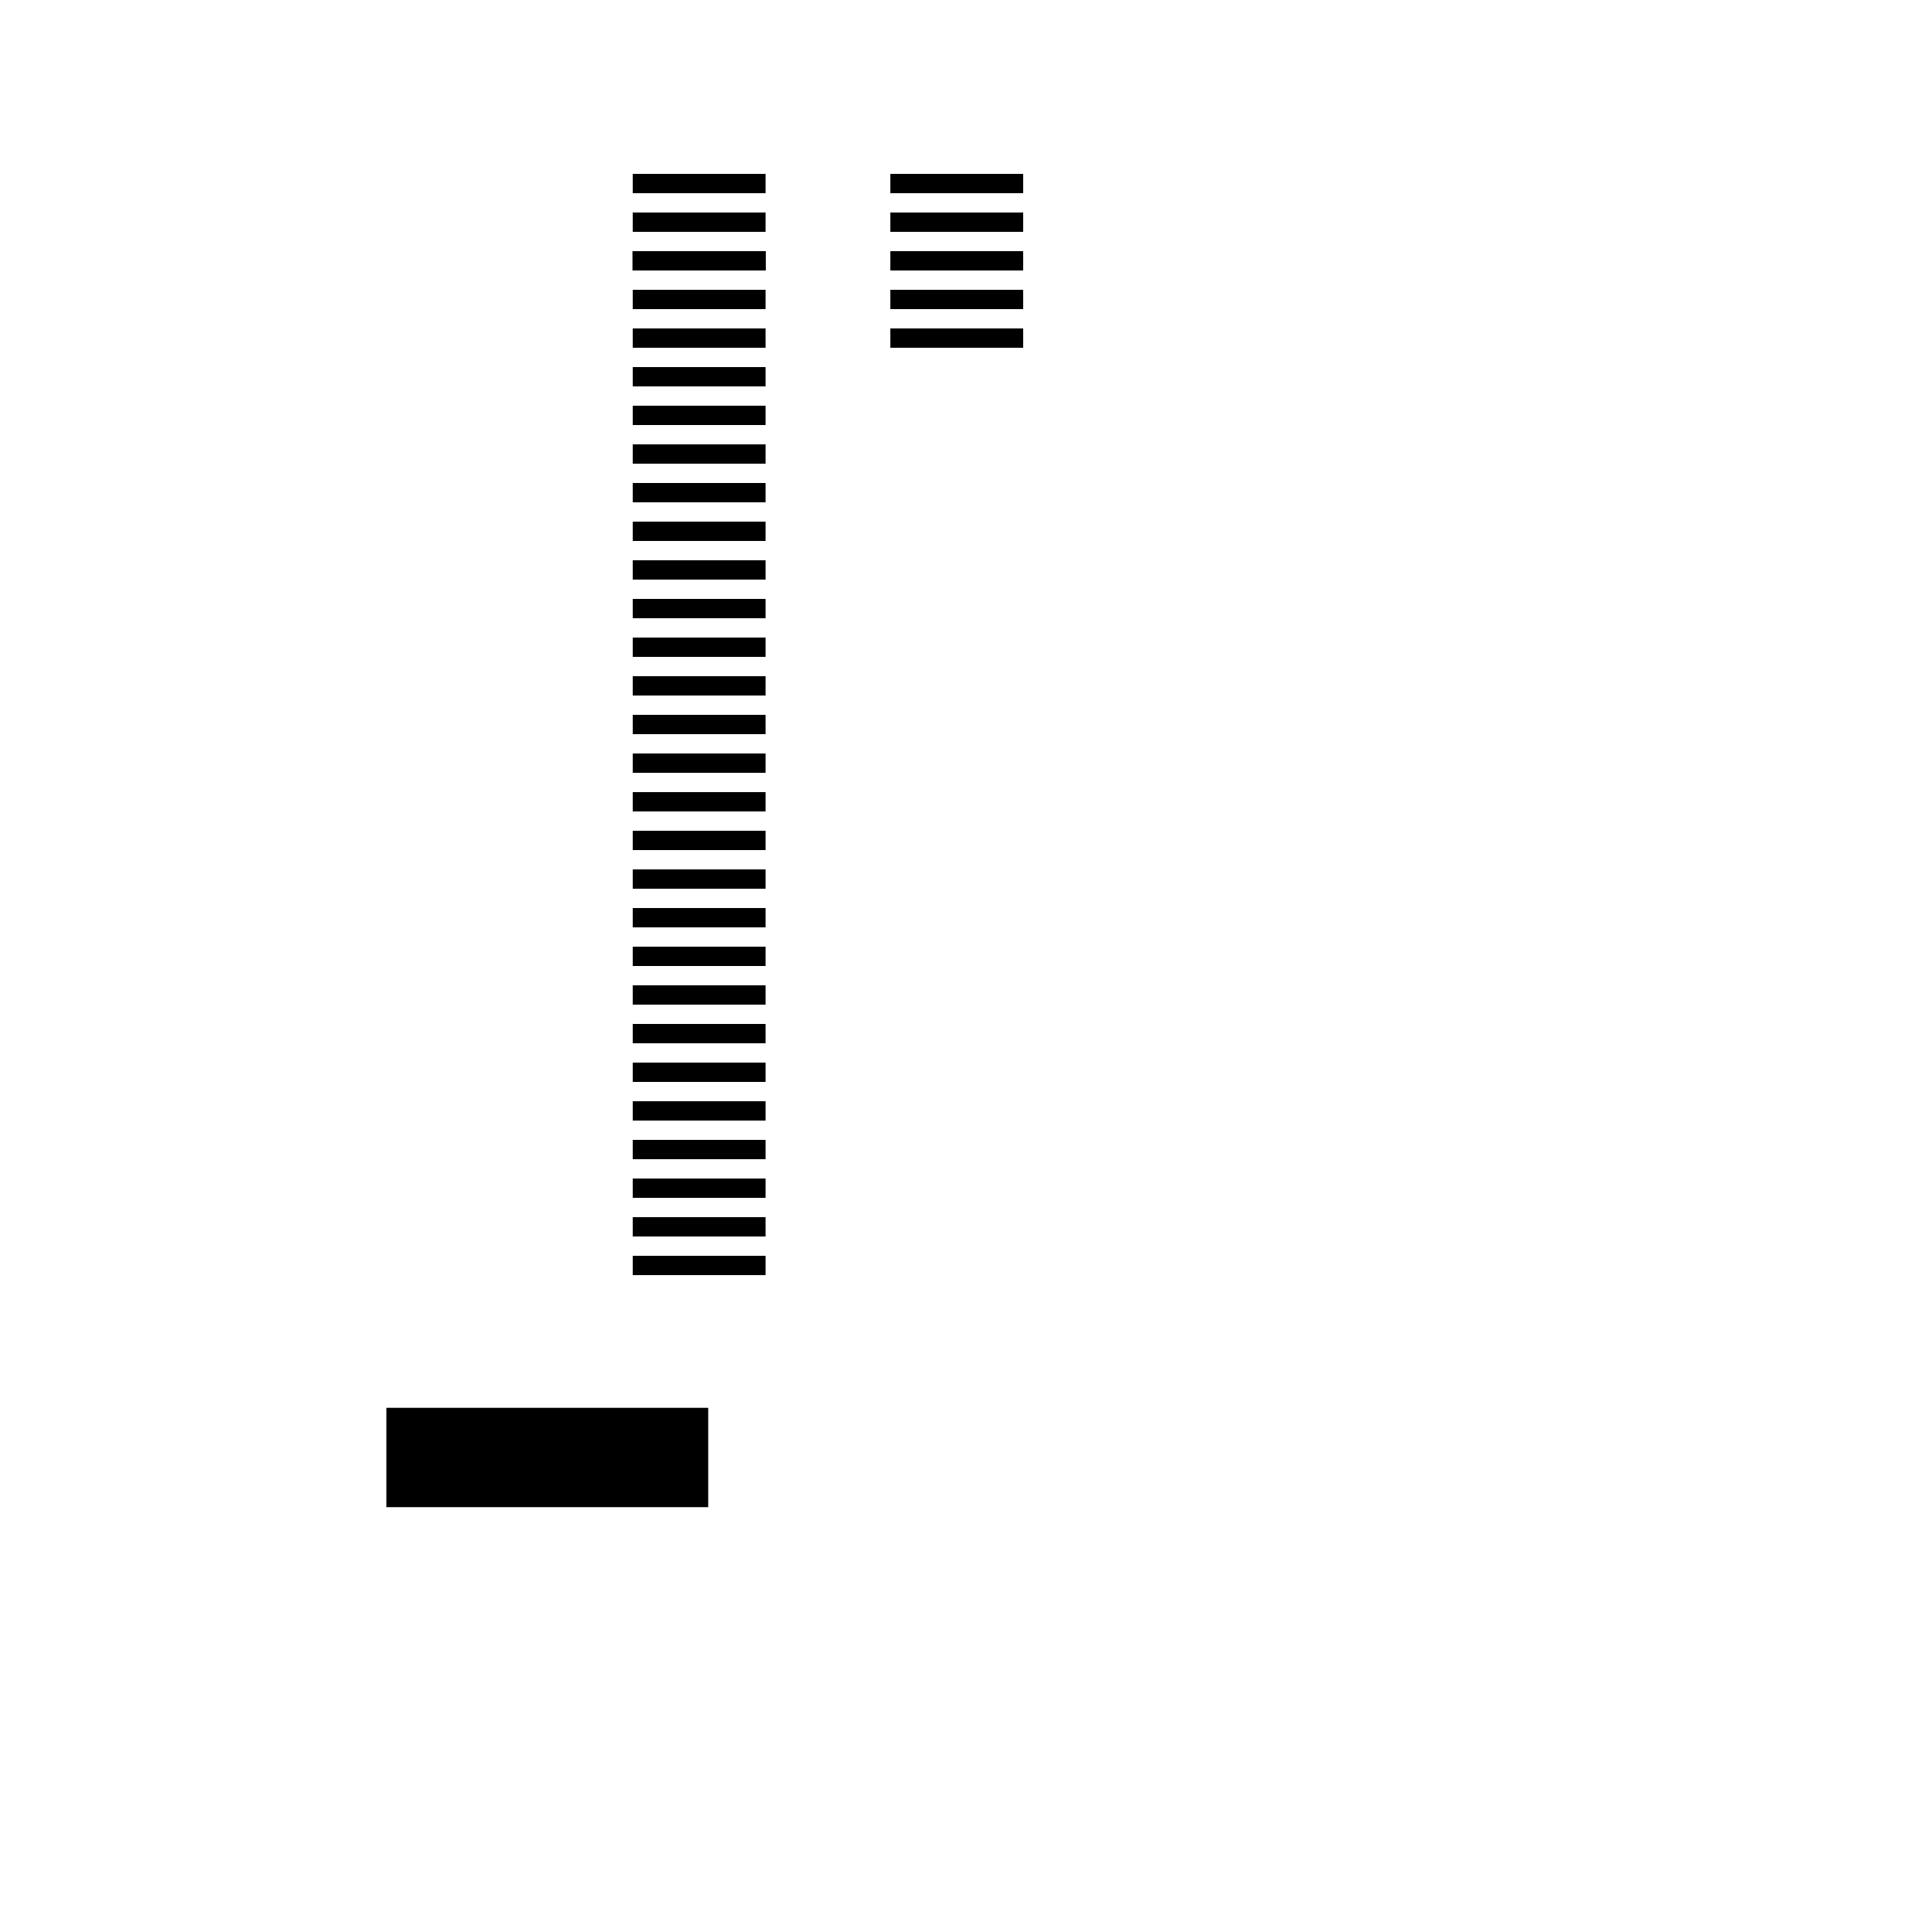
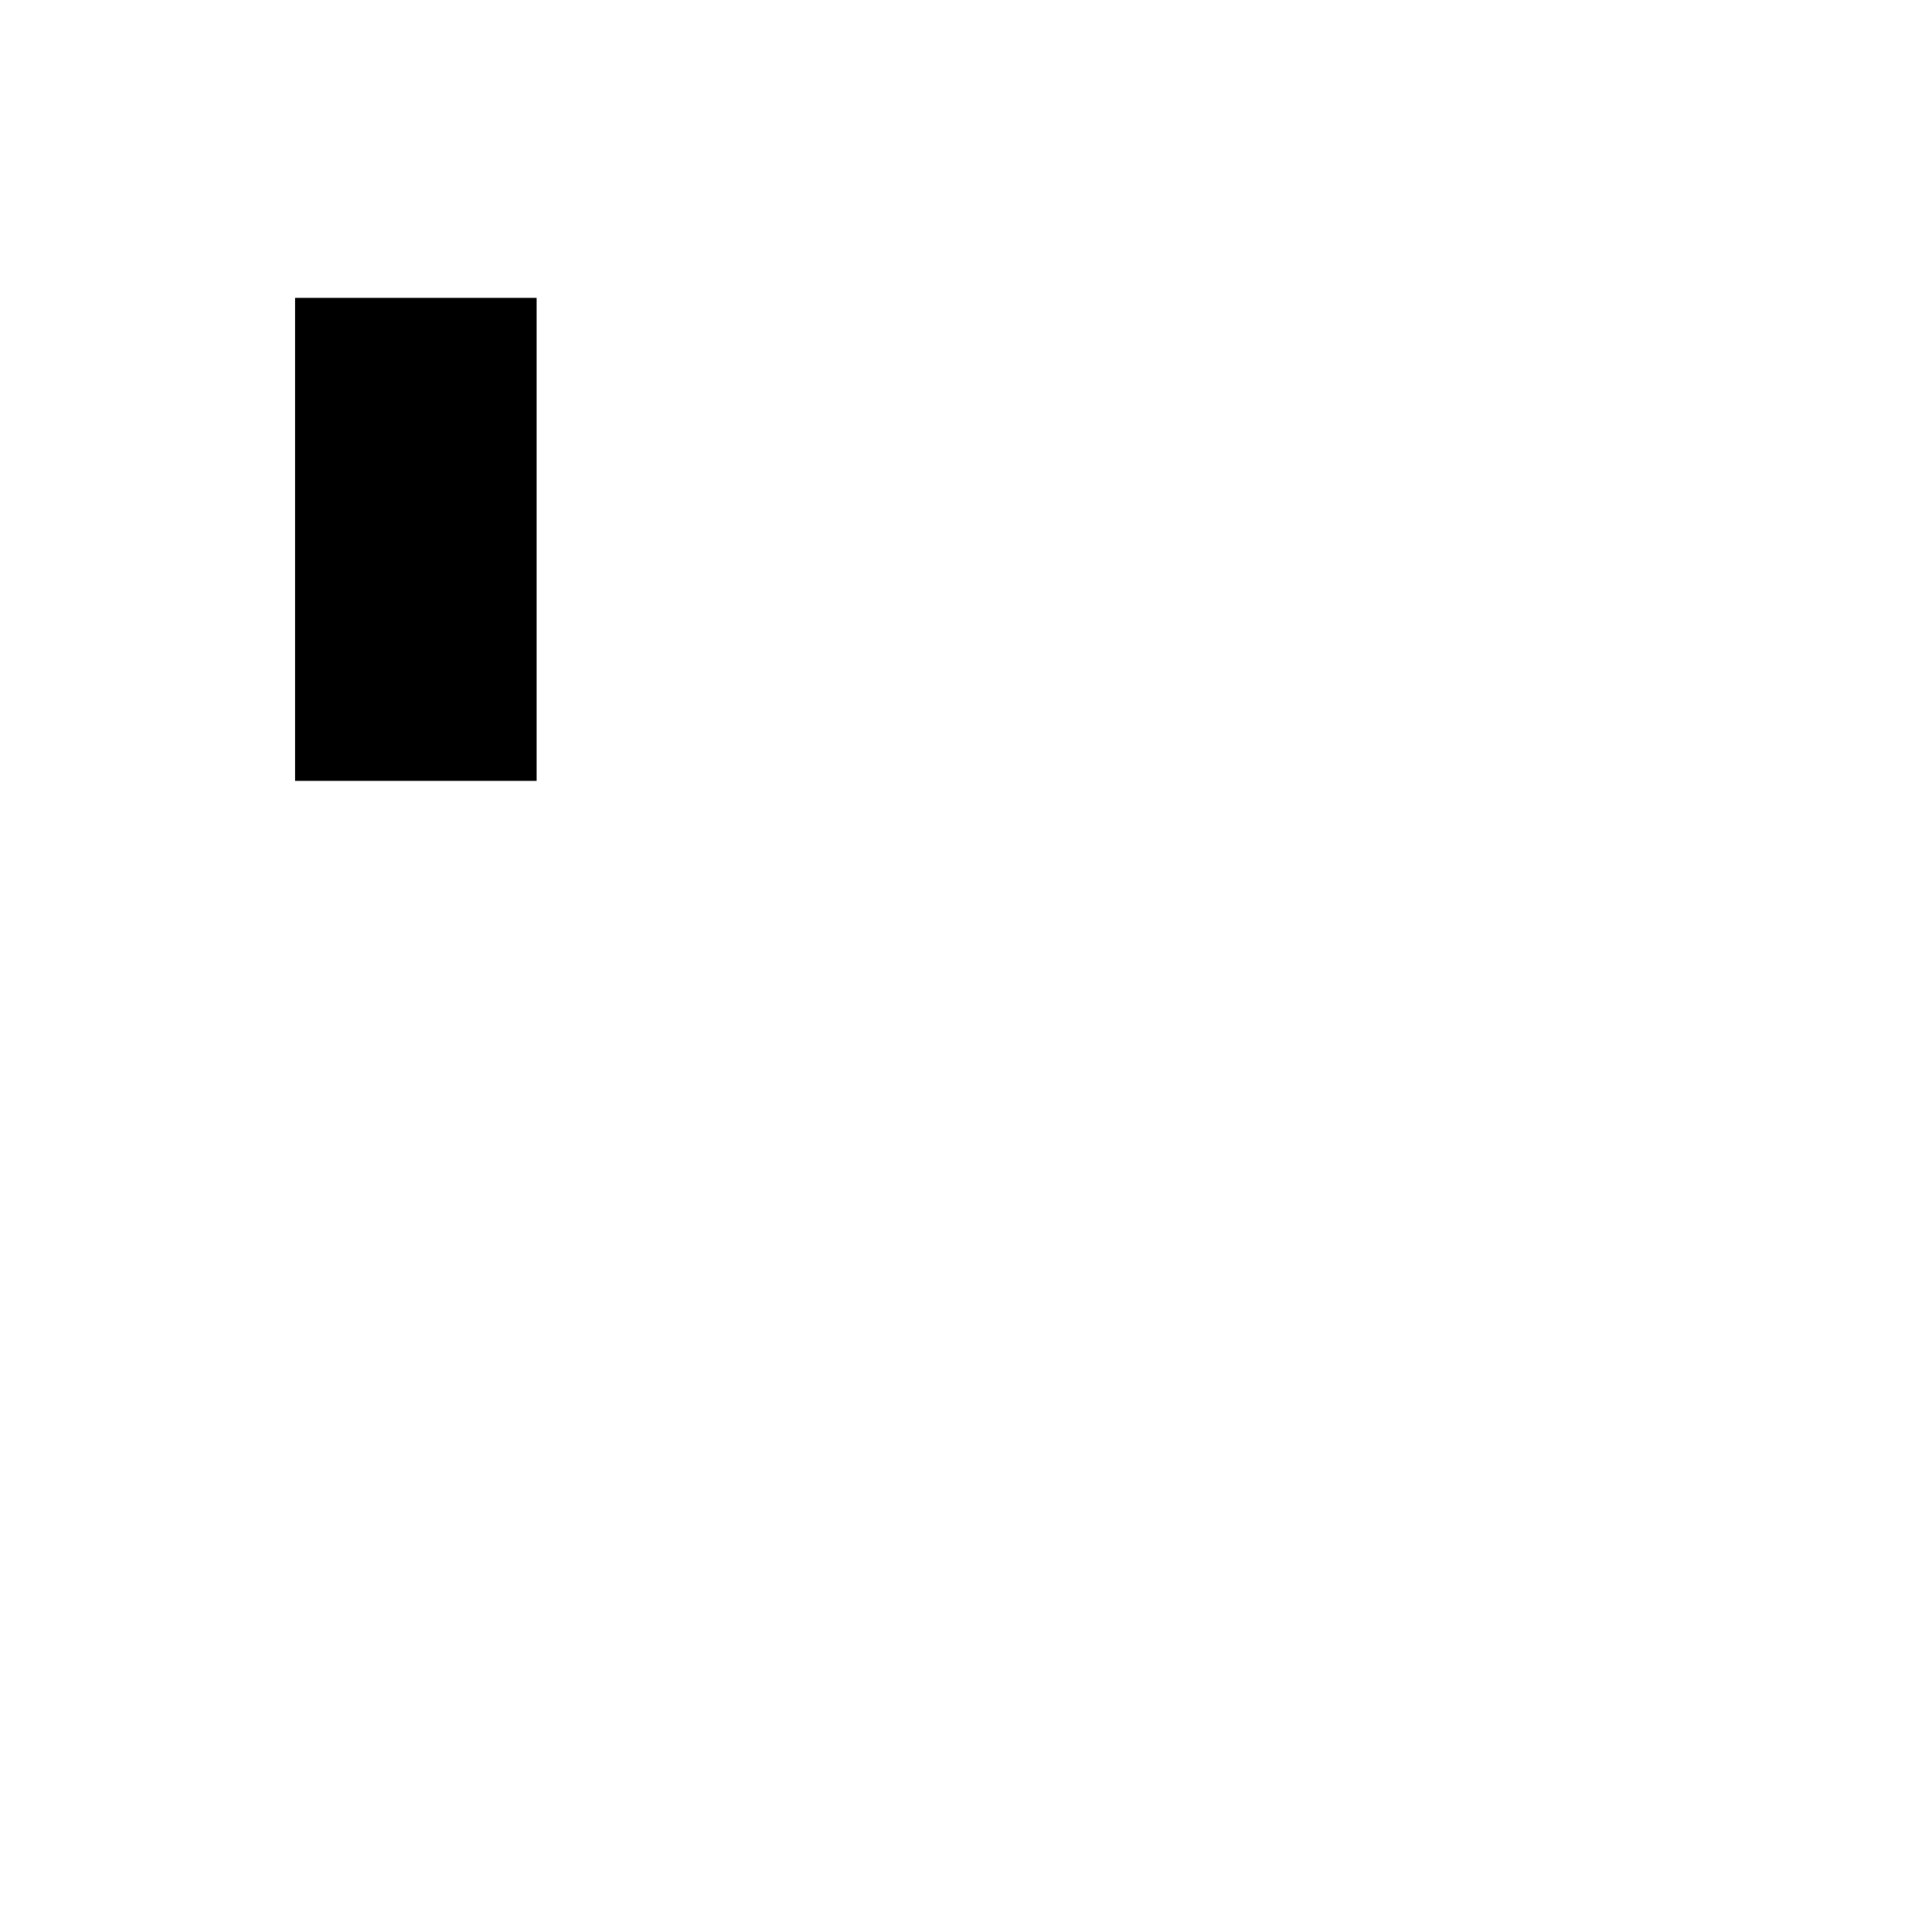
- <svg xmlns="http://www.w3.org/2000/svg" baseProfile="full" data-scale="1:50" height="300.0mm" id="root" version="1.1" viewBox="0 0 300.0 300.0" width="300.0mm">
+ <svg xmlns="http://www.w3.org/2000/svg" baseProfile="full" data-scale="1:100" height="150.0mm" id="root" version="1.1" viewBox="0 0 150.0 150.0" width="150.0mm">
  <defs />
-   <path class="GlobalId-1h1L_DSQL43uJsl0mJK7gd IfcAnnotation PredefinedType-naaldloofhoutlangsarcering" d="M 118.876 105.0 L 98.253 105.0 L 98.253 108 L 118.876 108 L 118.876 105.0" />
-   <path class="GlobalId-0YkXXiMeL5U8N4k39hNlQx IfcAnnotation PredefinedType-naaldhout" d="M 118.876 93 L 98.253 93 L 98.253 96 L 118.876 96 L 118.876 93" />
-   <path class="GlobalId-2UQfw6Bz1EthKFv_oFDk17 IfcAnnotation PredefinedType-metselwerknietgebakkenkunststeen" d="M 118.876 39 L 98.253 39 L 98.253 42 L 118.876 42 L 118.876 39" />
-   <path class="GlobalId-0jD3Ye8qP5fhfDsNChTaU2 IfcAnnotation PredefinedType-gewapendbetontpg" d="M 118.876 51 L 98.253 51 L 98.253 54 L 118.876 54 L 118.876 51" />
-   <path class="GlobalId-2DgjPn3B95Ng2SMLsWroGL IfcAnnotation PredefinedType-nietdragendelichtescheidingswanden" d="M 118.876 45.0 L 98.253 45.0 L 98.253 48 L 118.876 48 L 118.876 45.0" />
-   <path class="GlobalId-2eSI_ad0T8HfrSkIcqT1pk IfcAnnotation PredefinedType-gewapendbetonprefab" d="M 118.876 57 L 98.253 57 L 98.253 60.0 L 118.876 60.0 L 118.876 57" />
-   <path class="GlobalId-01w_2HCpv2DPIDVsv01m_Q IfcAnnotation PredefinedType-ongewapendbeton" d="M 118.876 63 L 98.253 63 L 98.253 66 L 118.876 66 L 118.876 63" />
-   <path class="GlobalId-2IPxsI53j7eurn84bkU8IC IfcAnnotation PredefinedType-natuursteen" d="M 118.876 75.0 L 98.253 75.0 L 98.253 78 L 118.876 78 L 118.876 75.0" />
-   <path class="GlobalId-33sy1snzL66uQCK8dpTQxn IfcAnnotation PredefinedType-sierbeton" d="M 118.876 69 L 98.253 69 L 98.253 72 L 118.876 72 L 118.876 69" />
-   <path class="GlobalId-2mP0MXm5X3ShcbMcKsh3P8 IfcAnnotation PredefinedType-lood" d="M 118.876 147 L 98.253 147 L 98.253 150 L 118.876 150 L 118.876 147" />
-   <path class="GlobalId-3WMDNDJynACRPs_sSmIdZx IfcAnnotation PredefinedType-bekledingsplaat" d="M 118.876 111 L 98.253 111 L 98.253 114 L 118.876 114 L 118.876 111" />
-   <path class="GlobalId-1evnU3BD55sea2oG0EJKy6 IfcAnnotation PredefinedType-zand" d="M 118.876 183 L 98.253 183 L 98.253 186 L 118.876 186 L 118.876 183" />
-   <path class="GlobalId-34Bh5__z9D0hMeOfSIcaDy IfcAnnotation PredefinedType-zink" d="M 118.876 153 L 98.253 153 L 98.253 156 L 118.876 156 L 118.876 153" />
-   <path class="GlobalId-2Iy8dfWfbBYg_1gX0ZTY7o IfcAnnotation PredefinedType-afdichtingsmiddel" d="M 118.876 165 L 98.253 165 L 98.253 168 L 118.876 168 L 118.876 165" />
-   <path class="GlobalId-2meT0whVP5uAOdbDNosjWZ IfcAnnotation PredefinedType-bitumen" d="M 118.876 171 L 98.253 171 L 98.253 174 L 118.876 174 L 118.876 171" />
-   <path class="GlobalId-2ZW$qeF991Zf_5j9kO42V$ IfcAnnotation PredefinedType-isolatie" d="M 118.876 117 L 98.253 117 L 98.253 120.0 L 118.876 120.0 L 118.876 117" />
-   <path class="GlobalId-1UZMLDtt18BPue_jXCbauC IfcAnnotation PredefinedType-staal" d="M 118.876 123 L 98.253 123 L 98.253 126 L 118.876 126 L 118.876 123" />
-   <path class="GlobalId-1XpB2UwqX7Lerr8qh0wkoN IfcAnnotation PredefinedType-aluminium" d="M 118.876 129 L 98.253 129 L 98.253 132 L 118.876 132 L 118.876 129" />
-   <path class="GlobalId-3caIXK4TbEgeJI2alqHoTi IfcAnnotation PredefinedType-brons" d="M 118.876 135 L 98.253 135 L 98.253 138 L 118.876 138 L 118.876 135" />
-   <path class="GlobalId-3R9da5tzP7N9DRYKBQzhWg IfcAnnotation PredefinedType-grind" d="M 118.876 189 L 98.253 189 L 98.253 192 L 118.876 192 L 118.876 189" />
-   <path class="GlobalId-0XazL$TZvCJA699z4H9NIe IfcAnnotation PredefinedType-koper" d="M 118.876 141 L 98.253 141 L 98.253 144 L 118.876 144 L 118.876 141" />
-   <path class="GlobalId-0IfZ$HSHnELQkunhe84dih IfcAnnotation PredefinedType-kunststof" d="M 118.876 159 L 98.253 159 L 98.253 162 L 118.876 162 L 118.876 159" />
-   <path class="GlobalId-3dztr_gX97V8Ifms9x1iqK IfcAnnotation PredefinedType-specialesteenachtigematerialen" d="M 118.876 33 L 98.253 33 L 98.253 36 L 118.876 36 L 118.876 33" />
-   <path class="GlobalId-1w3ZpOQnP8sQR6JJTwrvlc IfcAnnotation PredefinedType-maaiveld" d="M 118.876 177 L 98.253 177 L 98.253 180 L 118.876 180 L 118.876 177" />
-   <path class="GlobalId-2Cu_CjQQv4hgzqrjaGE746 IfcAnnotation PredefinedType-concrete" d="M 158.876 39 L 138.253 39 L 138.253 42 L 158.876 42 L 158.876 39" />
-   <path class="GlobalId-1wHjj9EmX0FuTkj6rGk1WZ IfcAnnotation PredefinedType-metselwerkbaksteen" d="M 118.876 27 L 98.253 27 L 98.253 30.0 L 118.876 30.0 L 118.876 27" />
-   <path class="GlobalId-1uQJqLKtbCrQCCkhEDCkgt IfcAnnotation PredefinedType-sand" d="M 158.876 33 L 138.253 33 L 138.253 36 L 158.876 36 L 158.876 33" />
-   <path class="GlobalId-01hS9KT4D3e8bfkcR$3gQr IfcAnnotation PredefinedType-enkelewandvloerafwerking" d="M 118.876 81 L 98.253 81 L 98.253 84 L 118.876 84 L 118.876 81" />
-   <path class="GlobalId-3NuMJiC7P8GREt$pFBvXOK IfcAnnotation PredefinedType-samengesteldewandvloerafwerking" d="M 118.876 87 L 98.253 87 L 98.253 90.0 L 118.876 90.0 L 118.876 87" />
-   <path class="GlobalId-3sMFK5Y9n27fG8wttIunnc IfcAnnotation PredefinedType-loofhout" d="M 118.876 99 L 98.253 99 L 98.253 102 L 118.876 102 L 118.876 99" />
-   <path class="GlobalId-1wHjj9EmX0FuTkj6rGk1WZ IfcAnnotation PredefinedType-earth" d="M 158.876 27 L 138.253 27 L 138.253 30.0 L 158.876 30.0 L 158.876 27" />
-   <path class="GlobalId-2NWTdJ2y58ZfVwoOfuroC7 IfcAnnotation PredefinedType-metselwerknietgebakkenkunststeen" d="M 118.876 39 L 98.253 39 L 98.253 42 L 118.876 42 L 118.876 39" />
-   <path class="GlobalId-2QLoU09Yv26Osd3Vjr78Cq IfcAnnotation PredefinedType-metselwerknietgebakkenkunststeen" d="M 118.876 39 L 98.253 39 L 98.253 42 L 118.876 42 L 118.876 39" />
-   <path class="GlobalId-39U92qQdrA3Bjl302ldGiJ IfcAnnotation PredefinedType-sand" d="M 158.876 45.0 L 138.253 45.0 L 138.253 48 L 158.876 48 L 158.876 45.0" />
-   <path class="GlobalId-0sV2uu0G16BwDXOTfYl0Uv IfcAnnotation PredefinedType-grass" d="M 158.876 51 L 138.253 51 L 138.253 54 L 158.876 54 L 158.876 51" />
-   <path class="GlobalId-1KCr_X0Vr5_hQ0M6he5MB9 IfcAnnotation PredefinedType-water" d="M 118.876 195 L 98.253 195 L 98.253 198 L 118.876 198 L 118.876 195" />
-   <path class="GlobalId-19SZJV4g1DoA$YqsDz7adp IfcAnnotation PredefinedType-grind" d="M 109.972 218.604 L 60.0 218.604 L 60.0 234.032 L 109.972 234.032 L 109.972 218.604" />
-   <text dominant-baseline="baseline" style="font-size: 0;" text-anchor="start" transform="translate(12.18297, 29.00168) rotate(-0.0)">
-     <tspan class="GlobalId-34PgiujS52aB6GaaSTPuLJ IfcAnnotation PredefinedType-TEXT small" dy="0em" x="0" y="0">NEN47_1_metselwerk_baksteen</tspan>
-   </text>
-   <text dominant-baseline="baseline" style="font-size: 0;" text-anchor="start" transform="translate(12.18297, 35.00169) rotate(-0.0)">
-     <tspan class="GlobalId-32oNFNrPr0RQLrNP3Ni6by IfcAnnotation PredefinedType-TEXT small" dy="0em" x="0" y="0">NEN47_2_speciale_steenachtige_materialen</tspan>
-   </text>
-   <text dominant-baseline="baseline" style="font-size: 0;" text-anchor="start" transform="translate(12.18297, 41.00169) rotate(-0.0)">
-     <tspan class="GlobalId-0or$4v$u1Cvf3MiP7VOrrX IfcAnnotation PredefinedType-TEXT small" dy="0em" x="0" y="0">NEN47_3_metselwerk_niet_gebakken_kunststeen</tspan>
-   </text>
-   <text dominant-baseline="baseline" style="font-size: 0;" text-anchor="start" transform="translate(12.18297, 41.00169) rotate(-0.0)">
-     <tspan class="GlobalId-0s7cCRHaD5NODHA2rQAEVK IfcAnnotation PredefinedType-TEXT small" dy="0em" x="0" y="0">NEN47_3_metselwerk_niet_gebakken_kunststeen</tspan>
-   </text>
-   <text dominant-baseline="baseline" style="font-size: 0;" text-anchor="start" transform="translate(12.18297, 41.00169) rotate(-0.0)">
-     <tspan class="GlobalId-3j5pwrYyH9dfPjLyp0v16p IfcAnnotation PredefinedType-TEXT small" dy="0em" x="0" y="0">NEN47_3_metselwerk_niet_gebakken_kunststeen</tspan>
-   </text>
-   <text dominant-baseline="baseline" style="font-size: 0;" text-anchor="start" transform="translate(12.18297, 47.00169) rotate(-0.0)">
-     <tspan class="GlobalId-3N$5BRv2z29BbjgPiIpxqt IfcAnnotation PredefinedType-TEXT small" dy="0em" x="0" y="0">NEN47_3_metselwerk_niet_gebakken_kunststeen</tspan>
-   </text>
-   <text dominant-baseline="baseline" style="font-size: 0;" text-anchor="start" transform="translate(12.18297, 53.00169) rotate(-0.0)">
-     <tspan class="GlobalId-0$tz0y2kP8W9y70TT9Q8VD IfcAnnotation PredefinedType-TEXT small" dy="0em" x="0" y="0">NEN47_3_metselwerk_niet_gebakken_kunststeen</tspan>
-   </text>
-   <text dominant-baseline="baseline" style="font-size: 0;" text-anchor="start" transform="translate(12.18297, 59.00169) rotate(-0.0)">
-     <tspan class="GlobalId-3vUshLqCj2weRVzbb0_TbM IfcAnnotation PredefinedType-TEXT small" dy="0em" x="0" y="0">NEN47_3_metselwerk_niet_gebakken_kunststeen</tspan>
-   </text>
-   <text dominant-baseline="baseline" style="font-size: 0;" text-anchor="start" transform="translate(12.18297, 65.00169) rotate(-0.0)">
-     <tspan class="GlobalId-242gXvIVL0Lx0vc0dgaHE9 IfcAnnotation PredefinedType-TEXT small" dy="0em" x="0" y="0">NEN47_3_metselwerk_niet_gebakken_kunststeen</tspan>
-   </text>
-   <text dominant-baseline="baseline" style="font-size: 0;" text-anchor="start" transform="translate(12.18297, 71.00169) rotate(-0.0)">
-     <tspan class="GlobalId-0$zHdpo9j0XhxIgDJQEKdd IfcAnnotation PredefinedType-TEXT small" dy="0em" x="0" y="0">NEN47_3_metselwerk_niet_gebakken_kunststeen</tspan>
-   </text>
-   <text dominant-baseline="baseline" style="font-size: 0;" text-anchor="start" transform="translate(12.18297, 77.00169) rotate(-0.0)">
-     <tspan class="GlobalId-2k4496yi14EwqGny3bHQUk IfcAnnotation PredefinedType-TEXT small" dy="0em" x="0" y="0">NEN47_3_metselwerk_niet_gebakken_kunststeen</tspan>
-   </text>
-   <text dominant-baseline="baseline" style="font-size: 0;" text-anchor="start" transform="translate(12.18297, 83.00169) rotate(-0.0)">
-     <tspan class="GlobalId-1XKv5u7JvD1fpy8PxKBHH_ IfcAnnotation PredefinedType-TEXT small" dy="0em" x="0" y="0">NEN47_3_metselwerk_niet_gebakken_kunststeen</tspan>
-   </text>
-   <text dominant-baseline="baseline" style="font-size: 0;" text-anchor="start" transform="translate(12.18297, 89.00169) rotate(-0.0)">
-     <tspan class="GlobalId-2Agi$G8Uf2Zu7ZVd9RVw2A IfcAnnotation PredefinedType-TEXT small" dy="0em" x="0" y="0">NEN47_3_metselwerk_niet_gebakken_kunststeen</tspan>
-   </text>
-   <text dominant-baseline="baseline" style="font-size: 0;" text-anchor="start" transform="translate(12.18297, 95.00168) rotate(-0.0)">
-     <tspan class="GlobalId-2cCxF7tgrFzffLnBdYpiD0 IfcAnnotation PredefinedType-TEXT small" dy="0em" x="0" y="0">NEN47_3_metselwerk_niet_gebakken_kunststeen</tspan>
-   </text>
-   <text dominant-baseline="baseline" style="font-size: 0;" text-anchor="start" transform="translate(12.18297, 101.0017) rotate(-0.0)">
-     <tspan class="GlobalId-0S05CeeCjBjeBKijeWUOb3 IfcAnnotation PredefinedType-TEXT small" dy="0em" x="0" y="0">NEN47_3_metselwerk_niet_gebakken_kunststeen</tspan>
-   </text>
-   <text dominant-baseline="baseline" style="font-size: 0;" text-anchor="start" transform="translate(12.18297, 107.0017) rotate(-0.0)">
-     <tspan class="GlobalId-0fbkrpS1f9muz6u9ETSg44 IfcAnnotation PredefinedType-TEXT small" dy="0em" x="0" y="0">NEN47_3_metselwerk_niet_gebakken_kunststeen</tspan>
-   </text>
-   <text dominant-baseline="baseline" style="font-size: 0;" text-anchor="start" transform="translate(12.18297, 113.0017) rotate(-0.0)">
-     <tspan class="GlobalId-1CbRjc5n5ENgKeaRrLbKEv IfcAnnotation PredefinedType-TEXT small" dy="0em" x="0" y="0">NEN47_3_metselwerk_niet_gebakken_kunststeen</tspan>
-   </text>
-   <text dominant-baseline="baseline" style="font-size: 0;" text-anchor="start" transform="translate(12.18297, 119.0017) rotate(-0.0)">
-     <tspan class="GlobalId-3dmHGAUCf4m9KvwiD3o7Zp IfcAnnotation PredefinedType-TEXT small" dy="0em" x="0" y="0">NEN47_3_metselwerk_niet_gebakken_kunststeen</tspan>
-   </text>
-   <text dominant-baseline="baseline" style="font-size: 0;" text-anchor="start" transform="translate(12.18297, 125.0017) rotate(-0.0)">
-     <tspan class="GlobalId-0PNqIUkeb7kP5o3R_CFWrj IfcAnnotation PredefinedType-TEXT small" dy="0em" x="0" y="0">NEN47_3_metselwerk_niet_gebakken_kunststeen</tspan>
-   </text>
-   <text dominant-baseline="baseline" style="font-size: 0;" text-anchor="start" transform="translate(12.18297, 131.0017) rotate(-0.0)">
-     <tspan class="GlobalId-3i3HmdkGf53RkPCNMNgg7c IfcAnnotation PredefinedType-TEXT small" dy="0em" x="0" y="0">NEN47_3_metselwerk_niet_gebakken_kunststeen</tspan>
-   </text>
-   <text dominant-baseline="baseline" style="font-size: 0;" text-anchor="start" transform="translate(12.18297, 137.0017) rotate(-0.0)">
-     <tspan class="GlobalId-3gL$gkTPL2ZwZ98AS8MnUs IfcAnnotation PredefinedType-TEXT small" dy="0em" x="0" y="0">NEN47_3_metselwerk_niet_gebakken_kunststeen</tspan>
-   </text>
-   <text dominant-baseline="baseline" style="font-size: 0;" text-anchor="start" transform="translate(12.18297, 143.0017) rotate(-0.0)">
-     <tspan class="GlobalId-3uwlrknU551AU9Dnd8jlmp IfcAnnotation PredefinedType-TEXT small" dy="0em" x="0" y="0">NEN47_3_metselwerk_niet_gebakken_kunststeen</tspan>
-   </text>
-   <text dominant-baseline="baseline" style="font-size: 0;" text-anchor="start" transform="translate(12.18297, 149.0017) rotate(-0.0)">
-     <tspan class="GlobalId-1NLajYdqXAlQfD62KeyuBr IfcAnnotation PredefinedType-TEXT small" dy="0em" x="0" y="0">NEN47_3_metselwerk_niet_gebakken_kunststeen</tspan>
-   </text>
-   <text dominant-baseline="baseline" style="font-size: 0;" text-anchor="start" transform="translate(12.18297, 155.0017) rotate(-0.0)">
-     <tspan class="GlobalId-3UuvBfaEf53wbp2TK5uHEY IfcAnnotation PredefinedType-TEXT small" dy="0em" x="0" y="0">NEN47_3_metselwerk_niet_gebakken_kunststeen</tspan>
-   </text>
-   <text dominant-baseline="baseline" style="font-size: 0;" text-anchor="start" transform="translate(12.18297, 161.0017) rotate(-0.0)">
-     <tspan class="GlobalId-1zMcaukyD3BP4JfSskakP5 IfcAnnotation PredefinedType-TEXT small" dy="0em" x="0" y="0">NEN47_3_metselwerk_niet_gebakken_kunststeen</tspan>
-   </text>
-   <text dominant-baseline="baseline" style="font-size: 0;" text-anchor="start" transform="translate(12.18297, 167.0017) rotate(-0.0)">
-     <tspan class="GlobalId-2h1ai85IbAfvabfyOgZRFX IfcAnnotation PredefinedType-TEXT small" dy="0em" x="0" y="0">NEN47_3_metselwerk_niet_gebakken_kunststeen</tspan>
-   </text>
-   <text dominant-baseline="baseline" style="font-size: 0;" text-anchor="start" transform="translate(12.18297, 173.0017) rotate(-0.0)">
-     <tspan class="GlobalId-3Qcj6bayXFyRG2YClaYAcH IfcAnnotation PredefinedType-TEXT small" dy="0em" x="0" y="0">NEN47_3_metselwerk_niet_gebakken_kunststeen</tspan>
-   </text>
-   <text dominant-baseline="baseline" style="font-size: 0;" text-anchor="start" transform="translate(12.18297, 179.0017) rotate(-0.0)">
-     <tspan class="GlobalId-0yeTBNTRb4kvGvnqWU5OPs IfcAnnotation PredefinedType-TEXT small" dy="0em" x="0" y="0">NEN47_3_metselwerk_niet_gebakken_kunststeen</tspan>
-   </text>
-   <text dominant-baseline="baseline" style="font-size: 0;" text-anchor="start" transform="translate(12.18297, 185.0017) rotate(-0.0)">
-     <tspan class="GlobalId-3d9NPqkI5EUwTncXcMg$Sb IfcAnnotation PredefinedType-TEXT small" dy="0em" x="0" y="0">NEN47_3_metselwerk_niet_gebakken_kunststeen</tspan>
-   </text>
-   <text dominant-baseline="baseline" style="font-size: 0;" text-anchor="start" transform="translate(12.18297, 191.0017) rotate(-0.0)">
-     <tspan class="GlobalId-2s4F1sihb7JPa9sCTwHwQN IfcAnnotation PredefinedType-TEXT small" dy="0em" x="0" y="0">NEN47_3_metselwerk_niet_gebakken_kunststeen</tspan>
-   </text>
-   <text dominant-baseline="baseline" style="font-size: 0;" text-anchor="start" transform="translate(12.18297, 197.0017) rotate(-0.0)">
-     <tspan class="GlobalId-2gb$onAZ59CfNMKEYwpVvo IfcAnnotation PredefinedType-TEXT small" dy="0em" x="0" y="0">NEN47_28_water</tspan>
-   </text>
-   <text dominant-baseline="baseline" style="font-size: 0;" text-anchor="start" transform="translate(12.18297, 20.65538) rotate(-0.0)">
-     <tspan class="GlobalId-1886q1mBj5lfICb0beEVZP IfcAnnotation PredefinedType-TEXT small" dy="0em" x="0" y="0">svg werkt niet om onduidelijke redenen</tspan>
-   </text>
-   <text dominant-baseline="baseline" style="font-size: 0;" text-anchor="start" transform="translate(35.16951, 190.4196) rotate(-0.0)">
-     <tspan class="GlobalId-0xQmDMqErEOAAwv0COexge IfcAnnotation PredefinedType-TEXT small" dy="0em" x="0" y="0">ARCERINGEN NEN47</tspan>
-   </text>
-   <text dominant-baseline="baseline" style="font-size: 0;" text-anchor="start" transform="translate(35.16951, 184.8298) rotate(-0.0)">
-     <tspan class="GlobalId-26SwCICMDBPPpyNiaDb6pP IfcAnnotation PredefinedType-TEXT small" dy="0em" x="0" y="0">ARCERINGEN NEN47</tspan>
-   </text>
+   <path class="GlobalId-0fRzrVLtT5eBz7cMUp$1Vt IfcAnnotation PredefinedType-metselwerkbaksteen" d="M 22.917 60.628 L 41.667 60.628 L 41.667 23.128 L 22.917 23.128 L 22.917 60.628" />
</svg>
